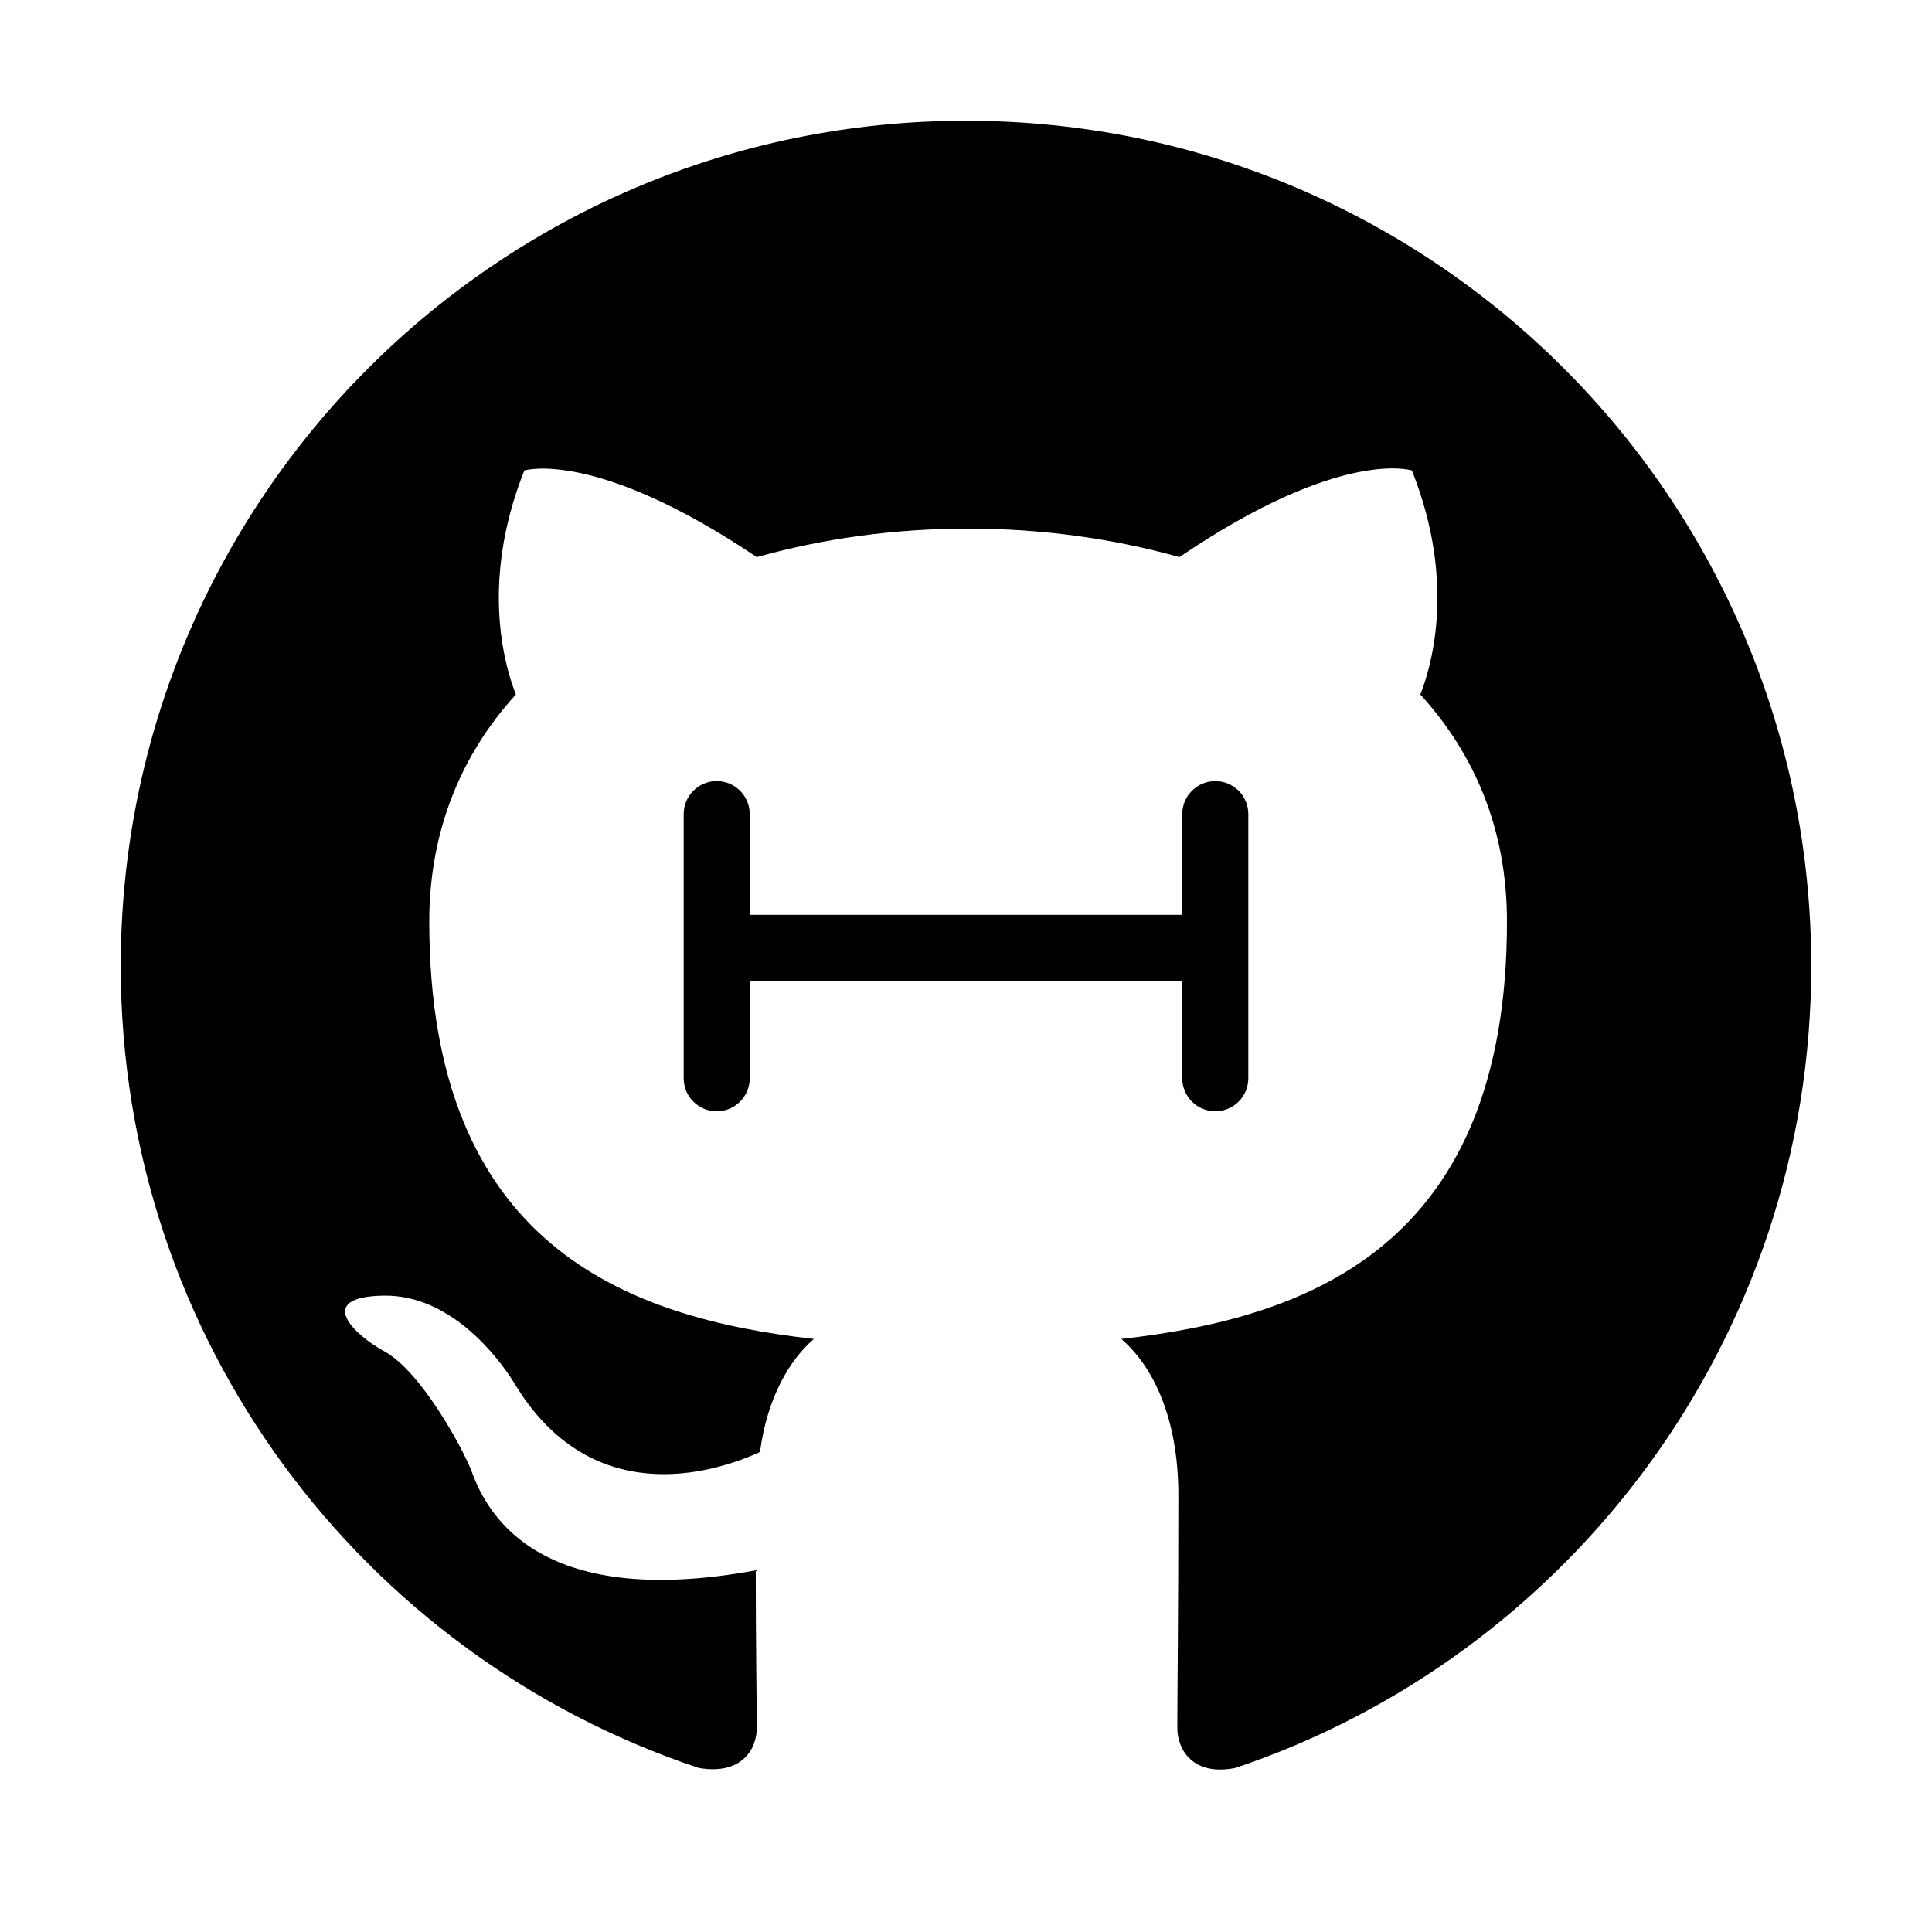
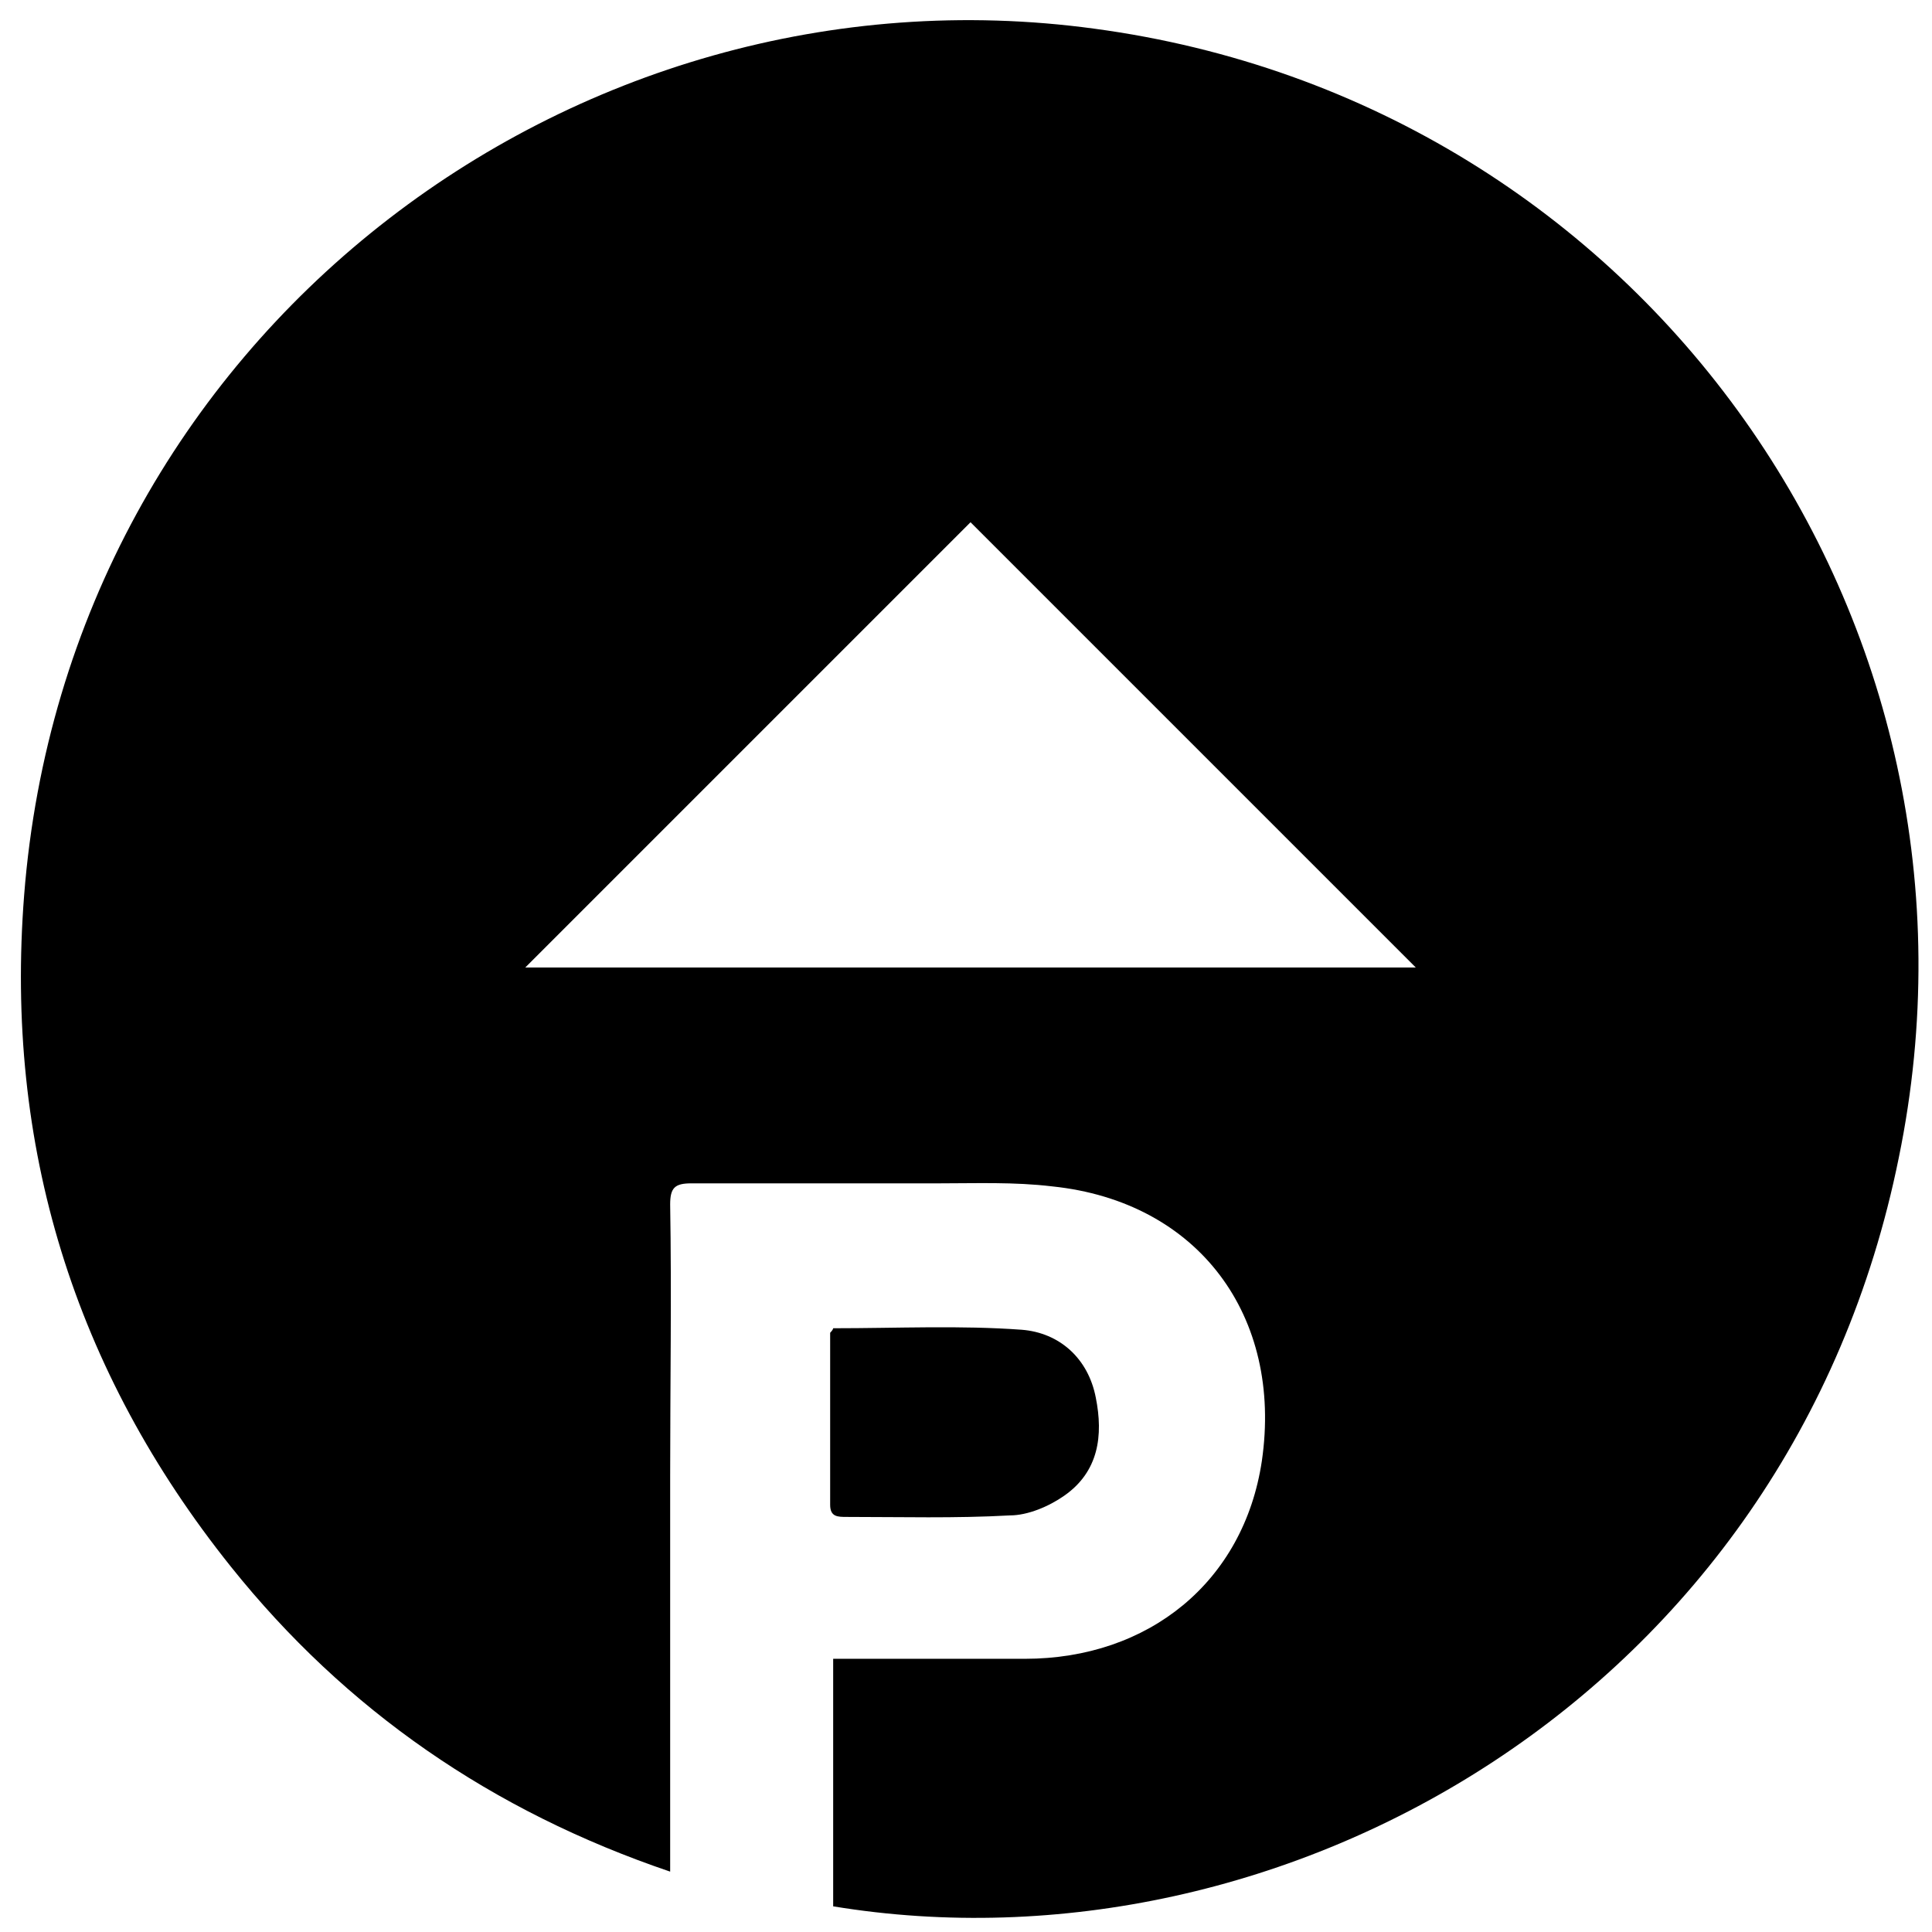
- <svg xmlns="http://www.w3.org/2000/svg" height="128" viewBox="0 0 128 128" width="128">
-   <path d="m70.328 56.984h-28.656v6.453c0 1.208-.979 2.188-2.188 2.188s-2.188-.979-2.188-2.188v-17.5c0-1.208.979-2.188 2.188-2.188s2.188.979 2.188 2.188v6.672h28.656v-6.672c0-1.208.979-2.188 2.188-2.188s2.188.979 2.188 2.188v17.5c0 1.208-.979 2.188-2.188 2.188s-2.188-.979-2.188-2.188zm-14.328-56.984c30.94 0 56 25.06 56 56 0 24.71-16.03 45.71-38.15 53.13-2.8.56-3.85-1.19-3.85-2.66 0-1.89.07-7.91.07-15.4 0-5.25-1.75-8.61-3.78-10.36 12.46-1.4 25.55-6.16 25.55-27.65 0-6.16-2.17-11.13-5.74-15.05.56-1.4 2.52-7.14-.56-14.84 0 0-4.69-1.54-15.4 5.74-4.48-1.26-9.24-1.89-14-1.89s-9.52.63-14 1.89c-10.71-7.21-15.4-5.74-15.4-5.74-3.08 7.7-1.12 13.44-.56 14.84-3.57 3.92-5.74 8.96-5.74 15.05 0 21.42 13.02 26.25 25.48 27.65-1.61 1.4-3.08 3.85-3.57 7.49-3.22 1.47-11.27 3.85-16.31-4.62-1.05-1.68-4.2-5.81-8.61-5.74-4.69.07-1.89 2.66.07 3.71 2.38 1.33 5.11 6.3 5.74 7.91 1.12 3.15 4.76 9.17 18.83 6.58 0 4.69.07 9.1.07 10.43 0 1.47-1.05 3.15-3.85 2.66-22.26-7.42-38.29-28.35-38.29-53.13 0-30.94 25.06-56 56-56z" fill-rule="evenodd" transform="translate(8 8)" />
+ <svg xmlns="http://www.w3.org/2000/svg" id="Layer_1" viewBox="0 0 128 128">
+   <g id="_x30_2RRNy.tif">
+     <path class="st0" d="M55.2 126.3v-16.4H67.9c8.2 0 14.5-5.1 15.7-13.1 1.4-9.6-4.2-17.2-13.9-18.2-2.5-.3-5-.2-7.5-.2H45.8c-1.1 0-1.4.3-1.4 1.4.1 6 0 12 0 18V124c-11.8-4-21.5-10.7-29.1-20.2C4.9 90.8.3 75.9 1.6 59.3c2.9-37 36.3-62.1 70.9-57.4 36.5 4.9 60.6 39.3 53.3 74.8-7.2 35.6-40.8 54.5-70.6 49.6zm9.1-91.7L34.8 64.1h59L64.3 34.6z" />
+     <path class="st0" d="M55.2 88c4.3 0 8.4-.2 12.5.1 2.5.2 4.4 1.9 4.9 4.5.5 2.5.2 4.9-2.1 6.5-1 .7-2.4 1.3-3.6 1.3-3.6.2-7.2.1-10.8.1-.6 0-1.1 0-1.1-.8V88.3c.2-.2.2-.3.2-.3z" />
+   </g>
</svg>
